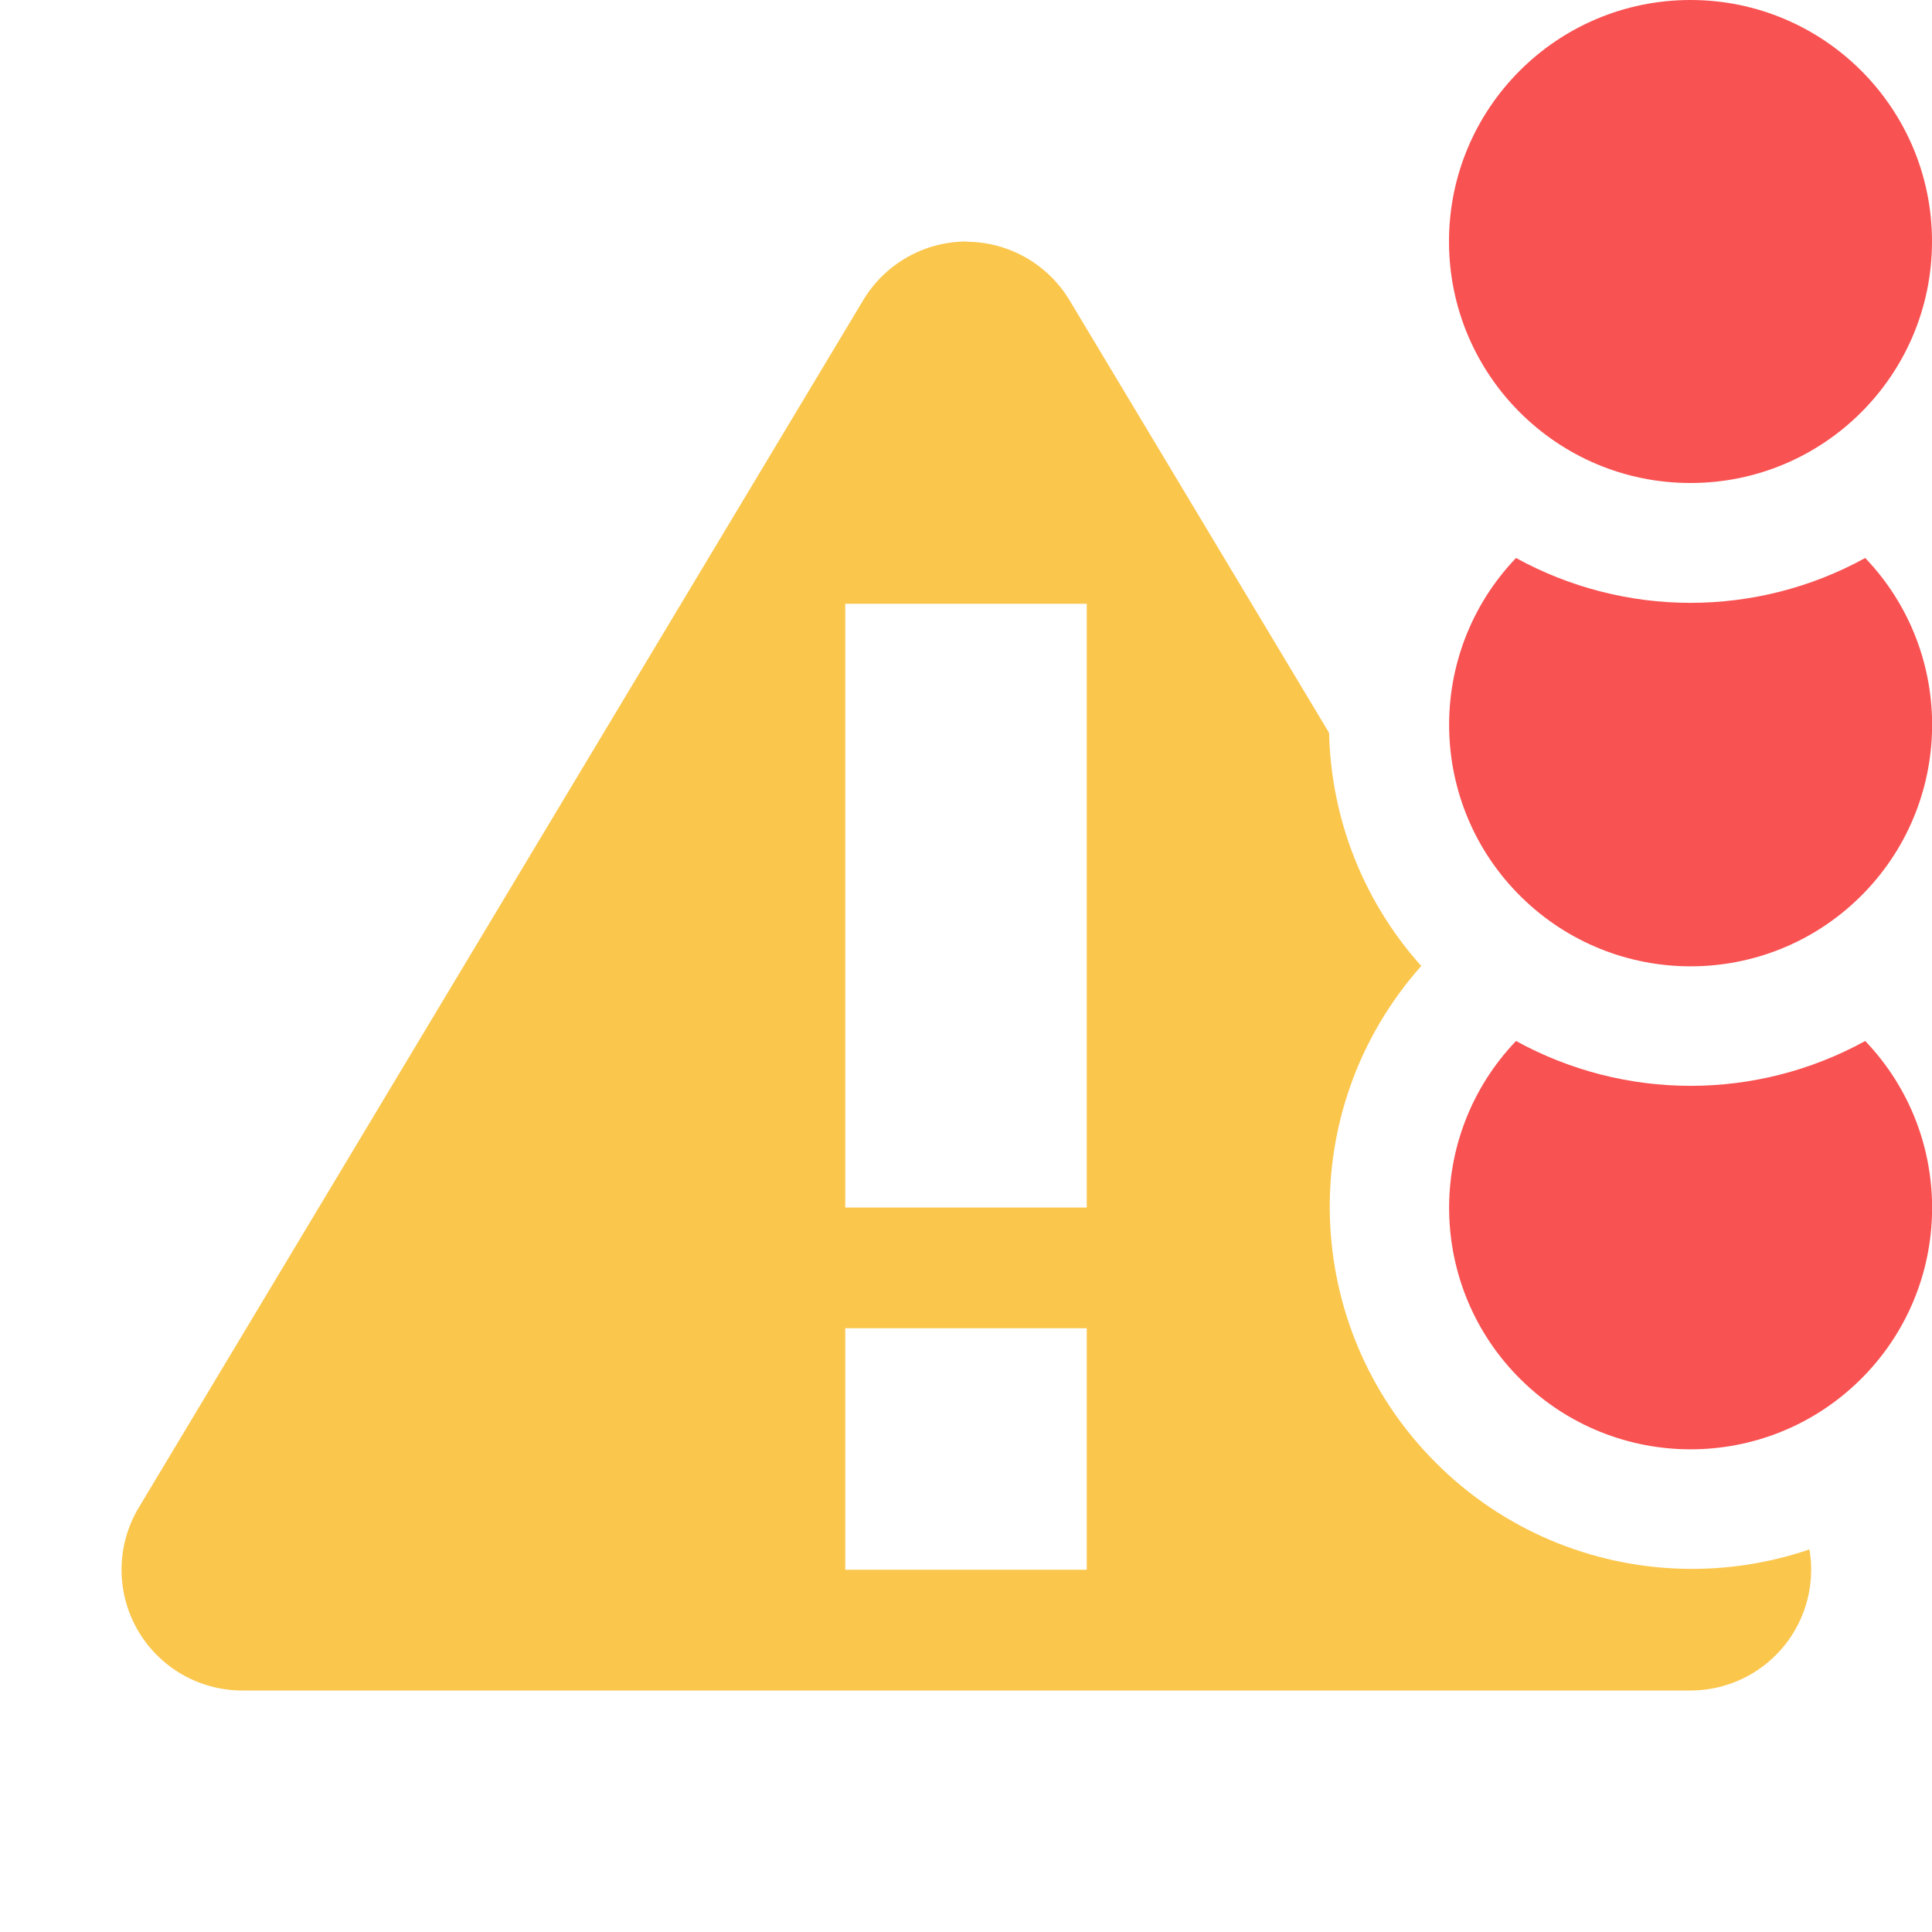
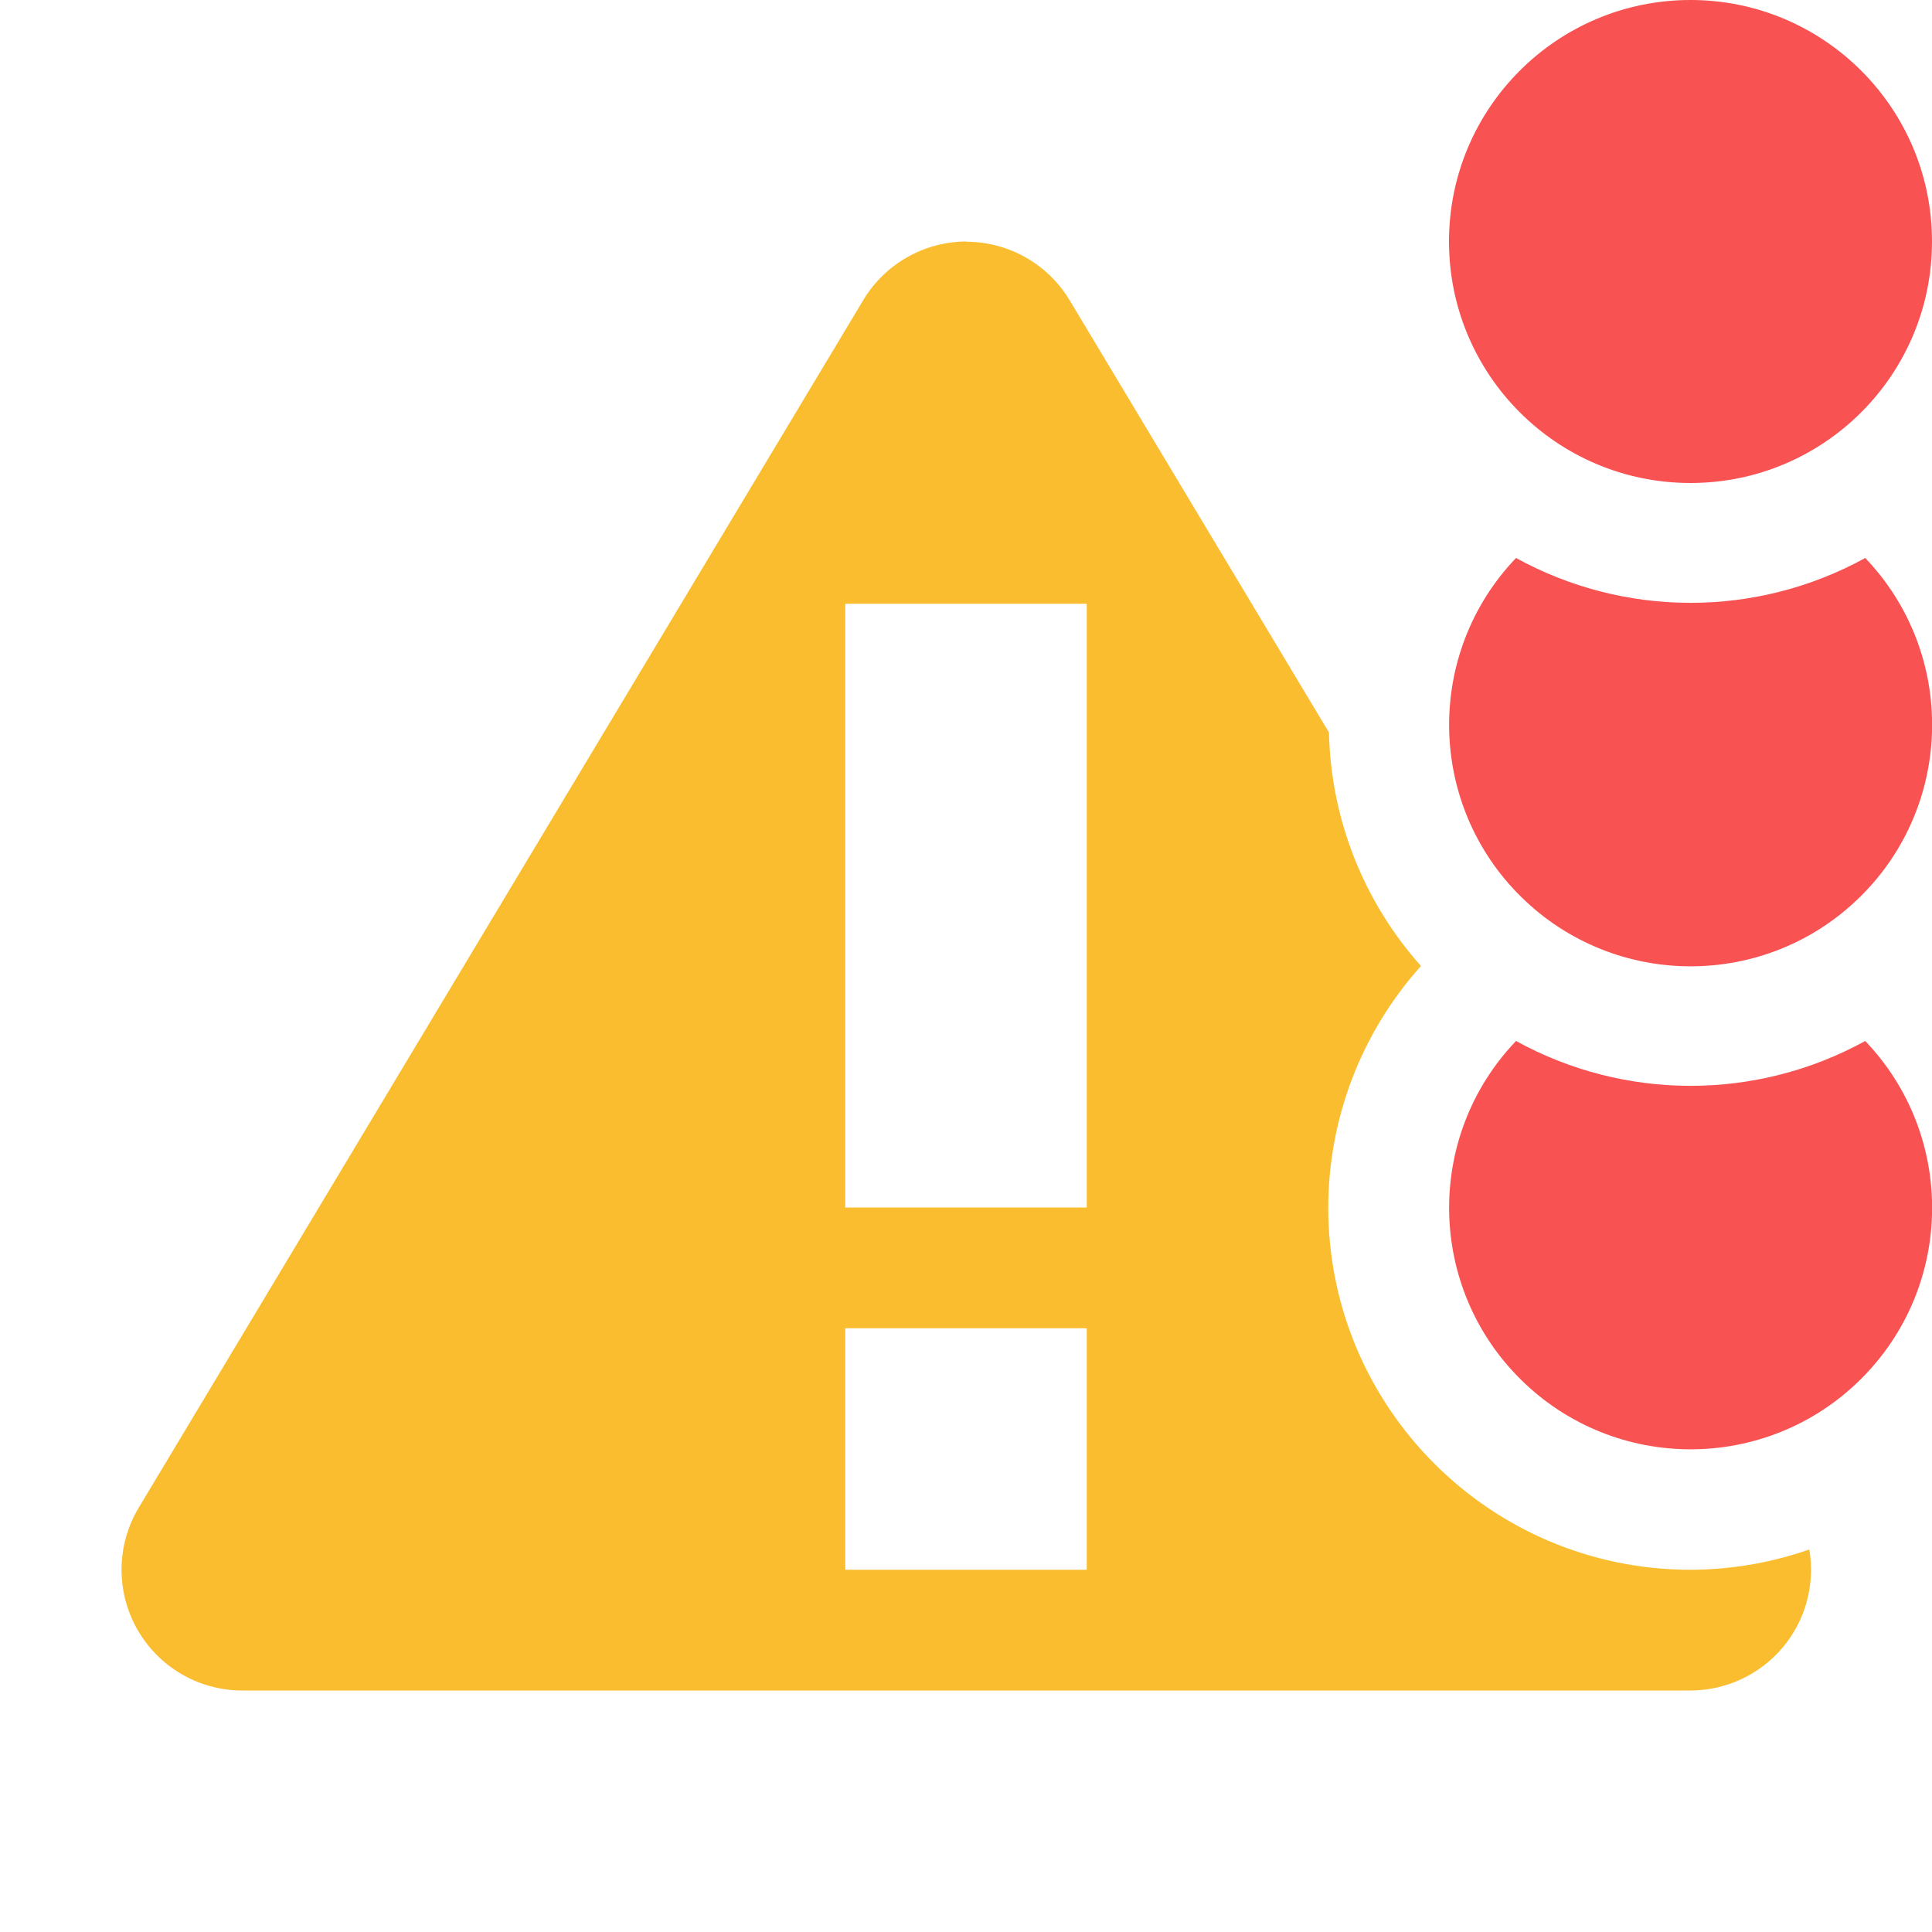
- <svg xmlns="http://www.w3.org/2000/svg" height="16" viewBox="0 0 16 16" width="16">
-   <mask id="a">
-     <path d="M0 0v16h16v-3.76A3 3 0 0 1 11.77 8a3 3 0 0 1 0-4V0z" fill="#ebdbb2" />
-   </mask>
-   <path d="M8 2a1 1 0 0 0-.85.484l-6 10A1 1 0 0 0 2 14h12a1 1 0 0 0 .857-1.514l-6-10a1 1 0 0 0-.85-.484zM7 5h2v5H7zm0 6h2v2H7z" fill="#fabd2f" mask="url(#a)" />
-   <path d="M14 0a2 2 0 0 0 0 4 2 2 0 0 0 0-4zm1.447 4.621a3 3 0 0 1-2.892 0 2 2 0 1 0 2.892 0zm0 4a3 3 0 0 1-2.892 0 2 2 0 1 0 2.892 0z" fill="#f95252" />
+ <svg xmlns="http://www.w3.org/2000/svg" width="16" height="16" version="1.1" viewBox="0 0 16 16">
+   <path d="m8 2a1 1 0 0 0-0.85 0.484l-6 10a1 1 0 0 0 0.85 1.516h12a1 1 0 0 0 0.984-1.168 3 3 0 0 1-0.984 0.168 3 3 0 0 1-3-3 3 3 0 0 1 0.768-2 3 3 0 0 1-0.762-1.934l-2.148-3.58a1 1 0 0 0-0.85-0.484l-0.008-0.002zm-1 3h2v5h-2v-5zm0 6h2v2h-2v-2z" fill="#fabd2f" />
+   <path d="m14 0a2 2 0 0 0 0 4 2 2 0 0 0 0-4zm1.447 4.621a3 3 0 0 1-2.892 0 2 2 0 1 0 2.892 0zm0 4a3 3 0 0 1-2.892 0 2 2 0 1 0 2.892 0z" fill="#f95252" />
</svg>
